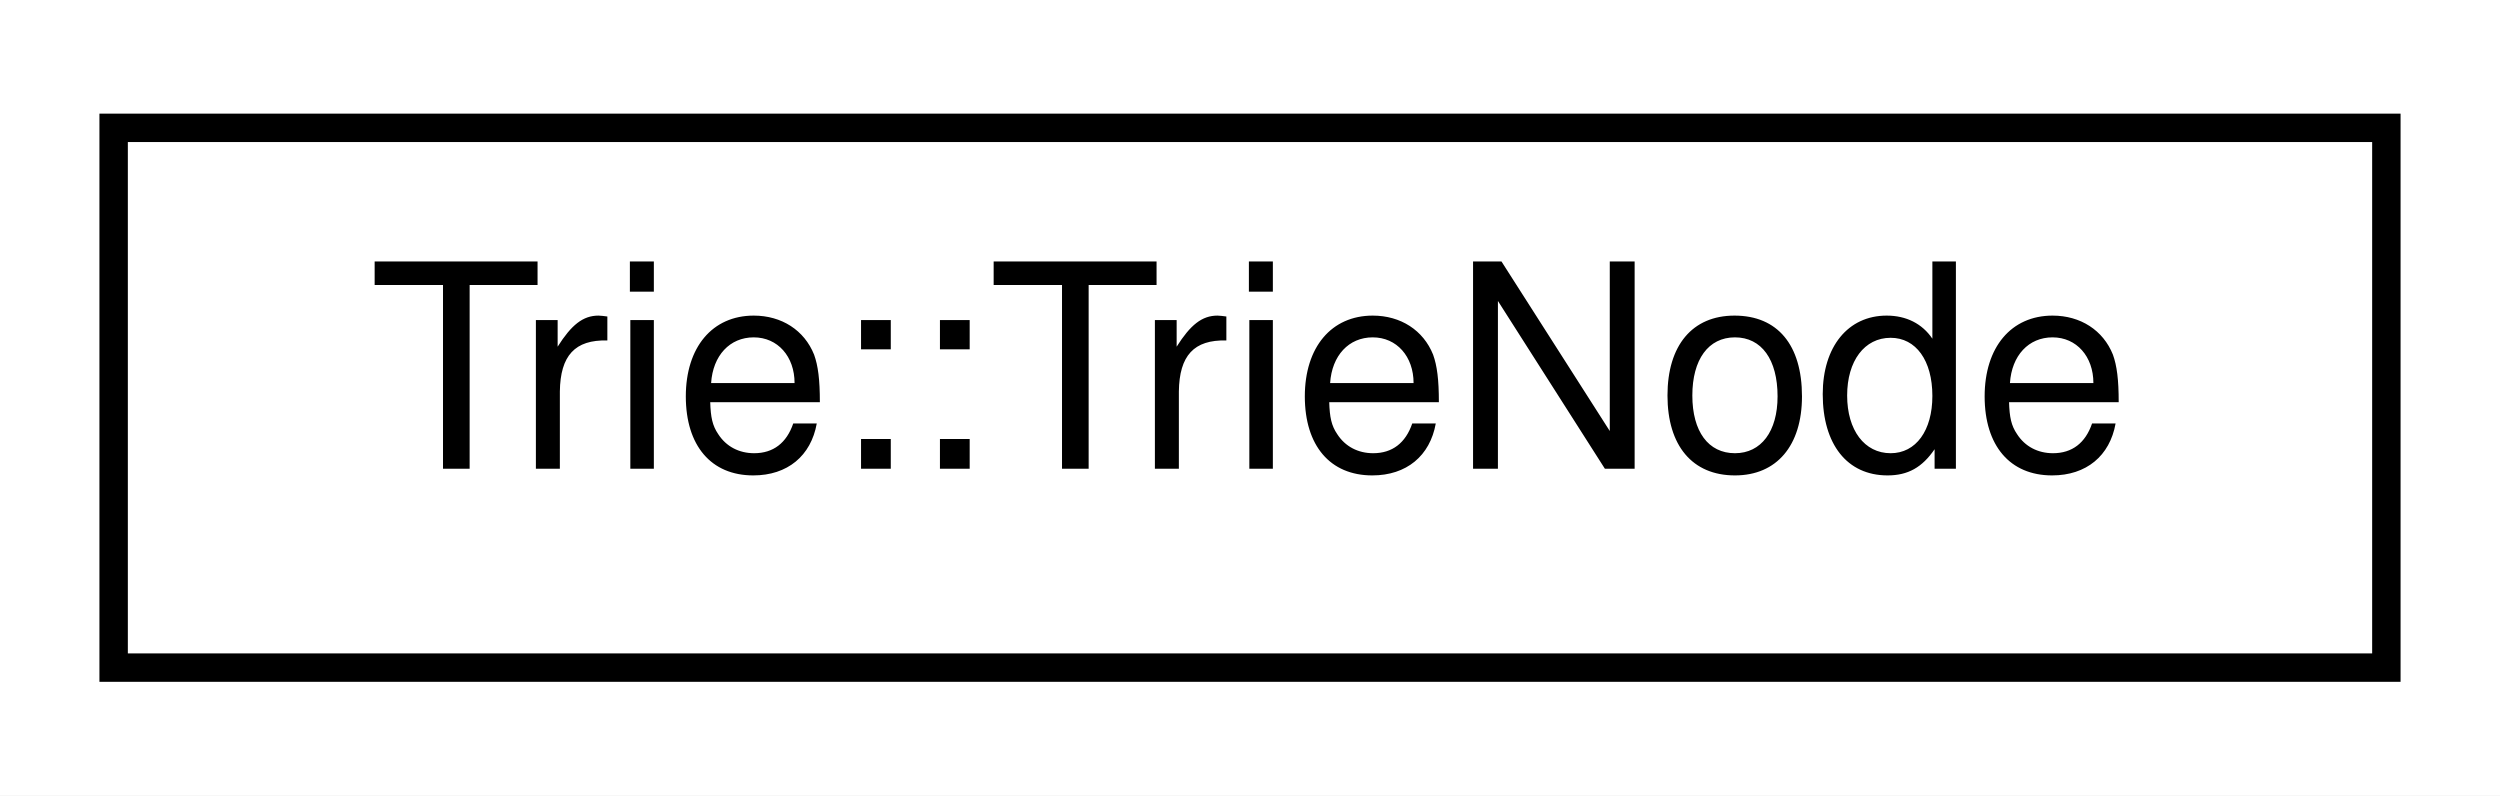
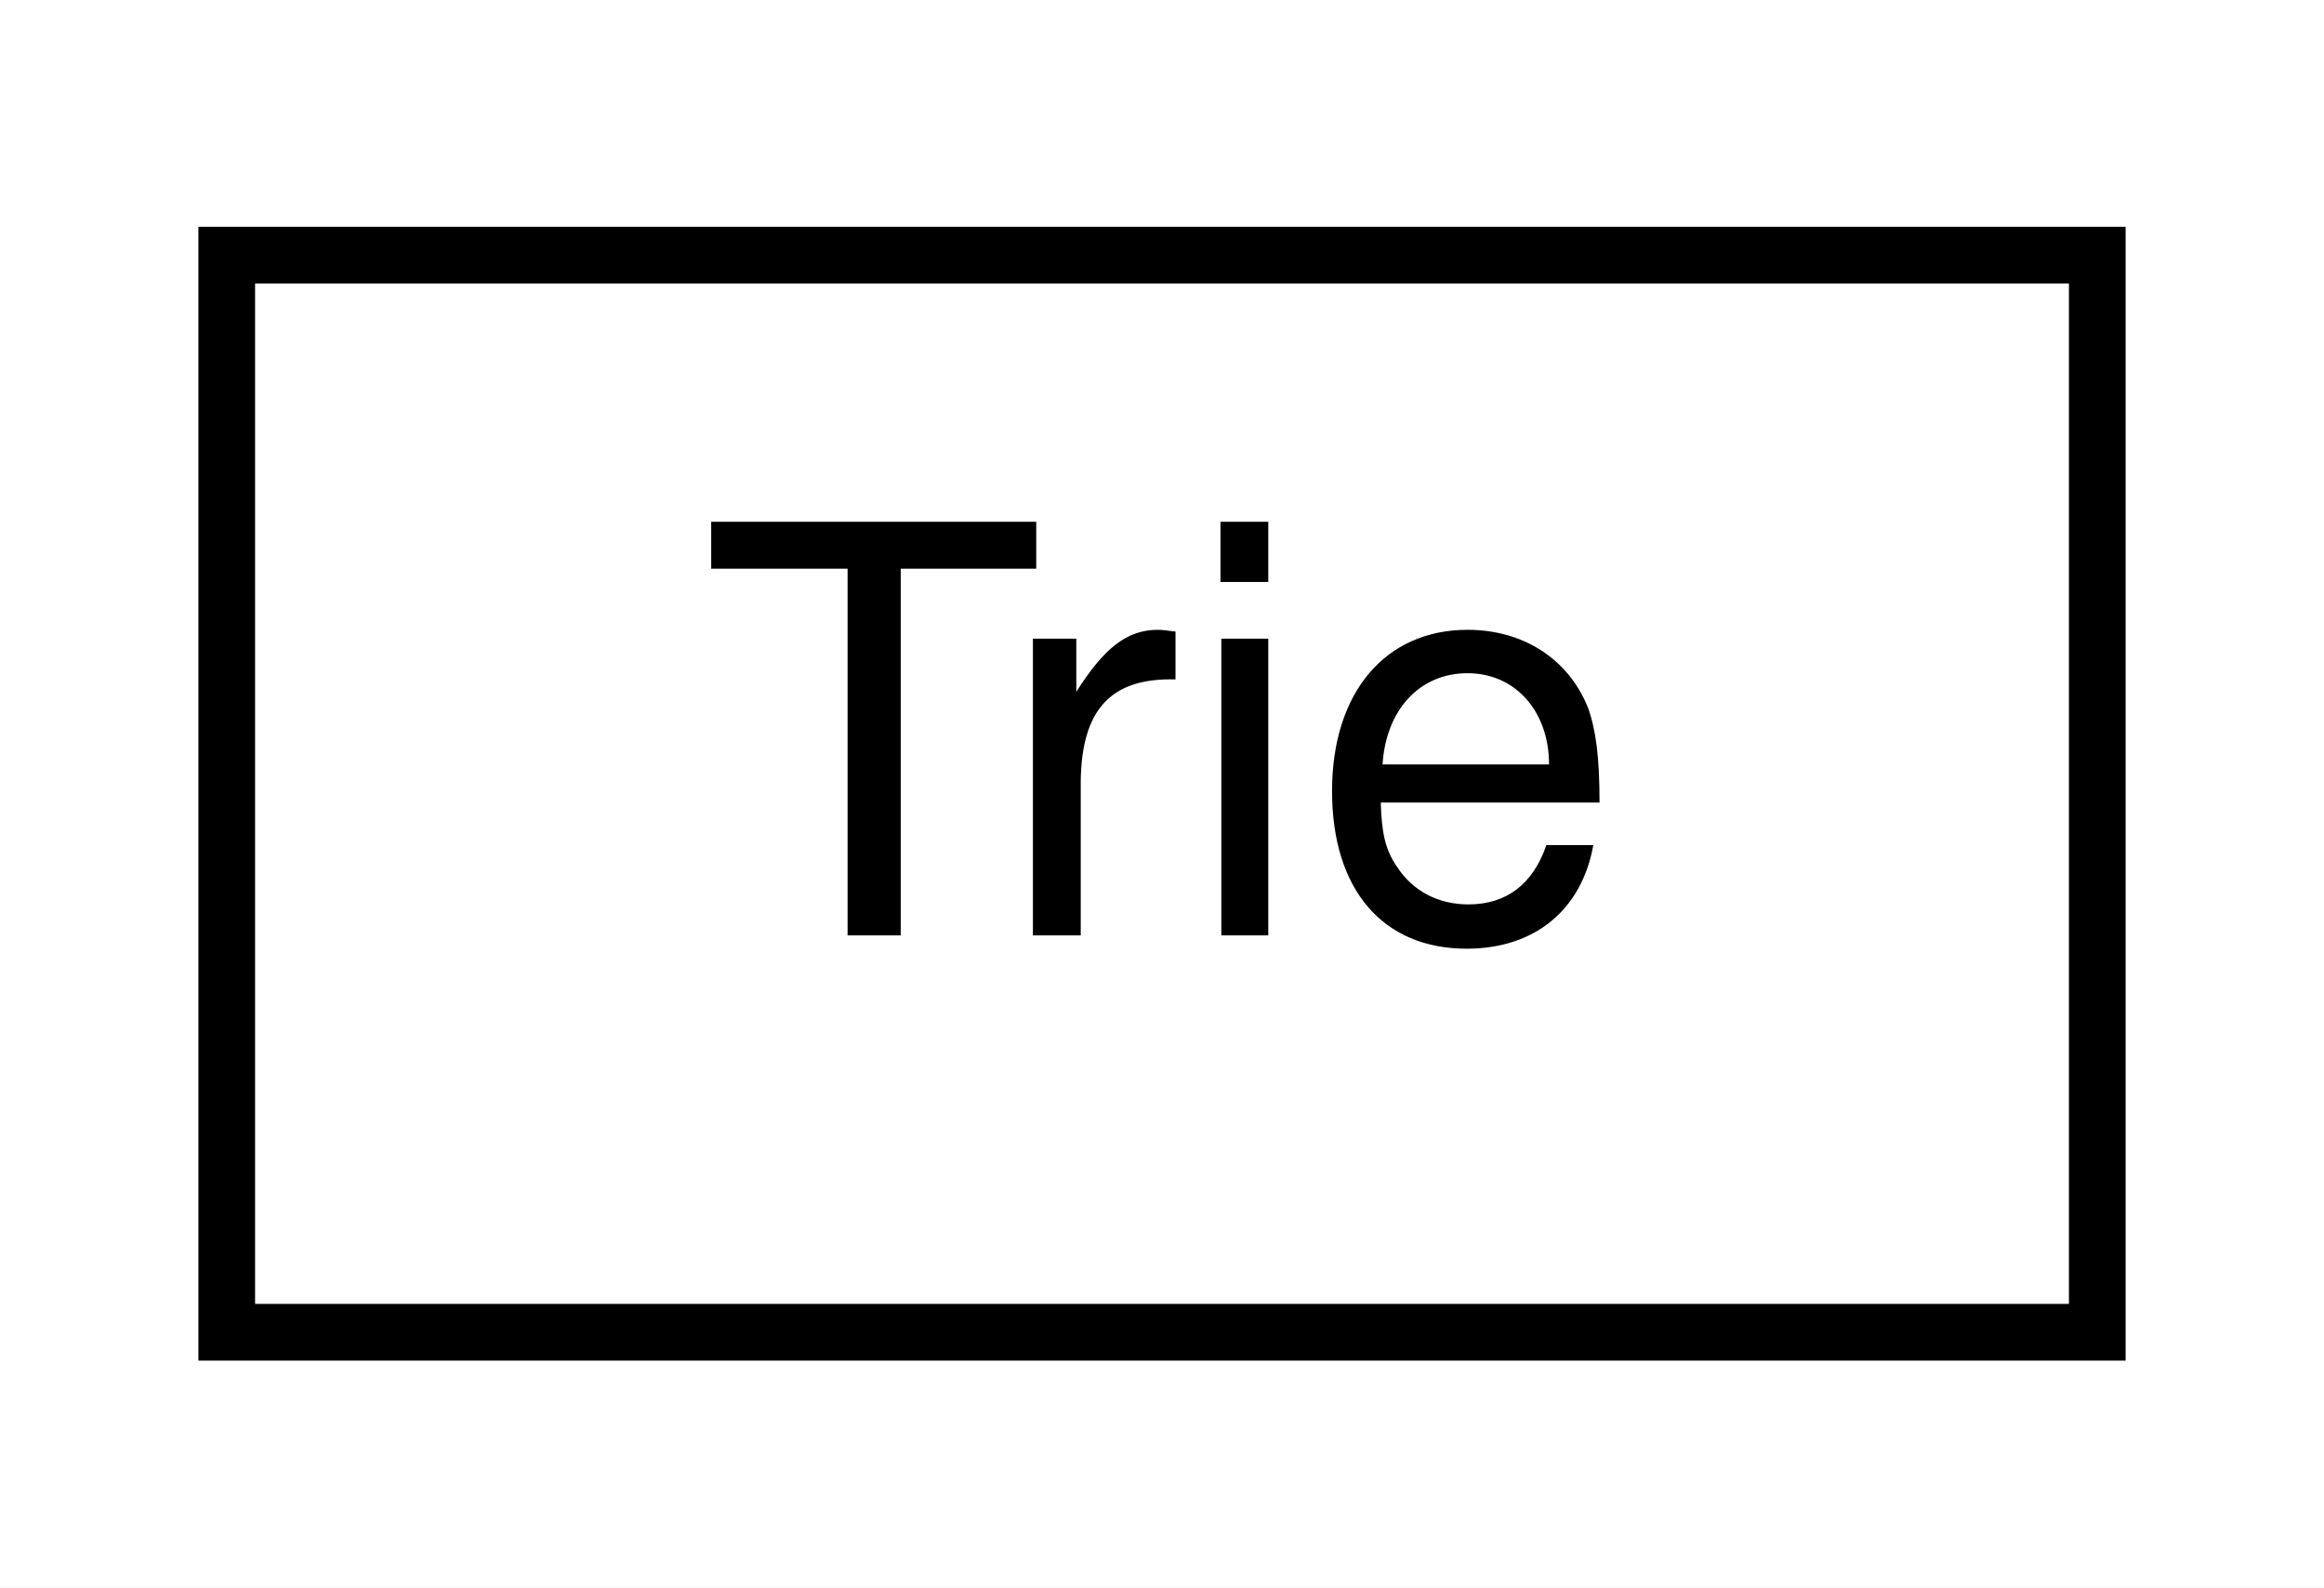
- <svg xmlns="http://www.w3.org/2000/svg" xmlns:xlink="http://www.w3.org/1999/xlink" width="88pt" height="28pt" viewBox="0.00 0.00 88.00 28.00">
+ <svg xmlns="http://www.w3.org/2000/svg" xmlns:xlink="http://www.w3.org/1999/xlink" width="41pt" height="28pt" viewBox="0.00 0.00 41.00 28.00">
  <g id="graph0" class="graph" transform="scale(1 1) rotate(0) translate(4 24)">
-     <polygon fill="white" stroke="transparent" points="-4,4 -4,-24 84,-24 84,4 -4,4" />
+     <polygon fill="white" stroke="transparent" points="-4,4 -4,-24 37,-24 37,4 -4,4" />
    <g id="node1" class="node">
      <g id="a_node1">
-         <a xlink:href="de/d48/struct_trie_1_1_trie_node.html" target="_top" xlink:title=" ">
-           <polygon fill="white" stroke="black" points="0,-0.5 0,-19.5 80,-19.5 80,-0.5 0,-0.5" />
-           <text text-anchor="middle" x="40" y="-7.5" font-family="Helvetica,sans-Serif" font-size="10.00">Trie::TrieNode</text>
+         <a xlink:href="dd/d2f/class_trie.html" target="_top" xlink:title=" ">
+           <polygon fill="white" stroke="black" points="0,-0.5 0,-19.5 33,-19.5 33,-0.5 0,-0.5" />
+           <text text-anchor="middle" x="16.5" y="-7.5" font-family="Helvetica,sans-Serif" font-size="10.00">Trie</text>
        </a>
      </g>
    </g>
  </g>
</svg>
